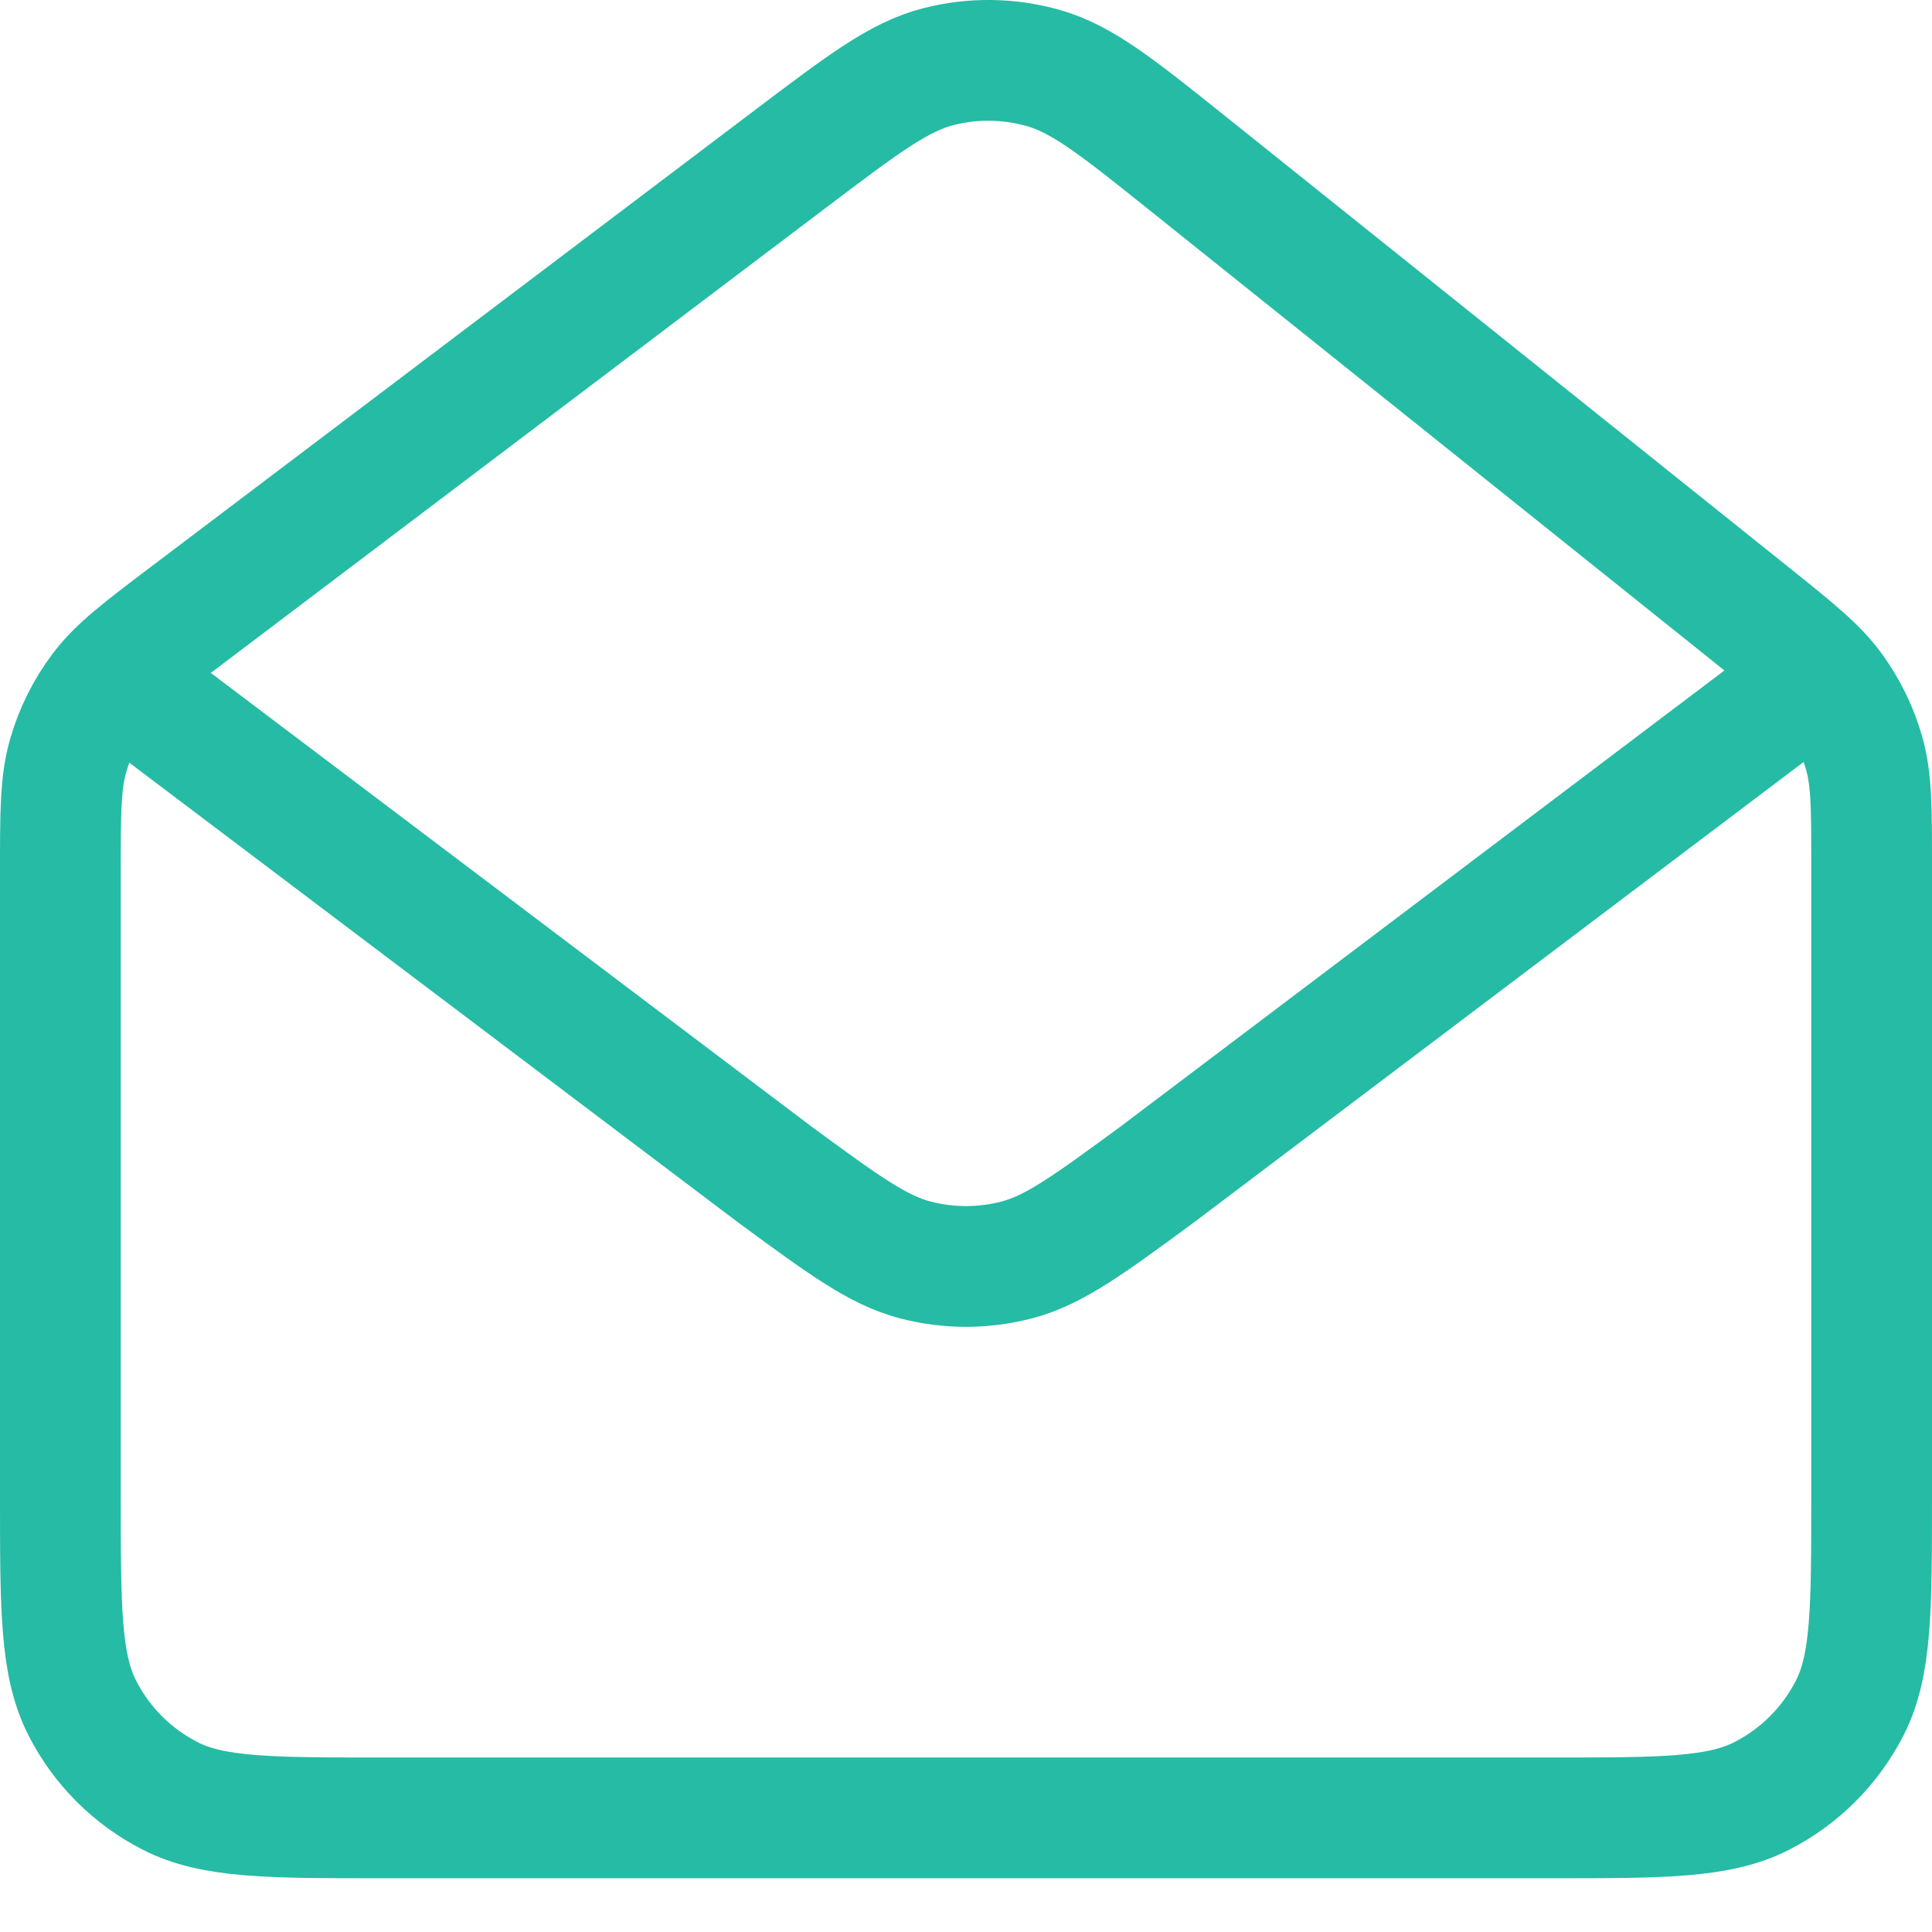
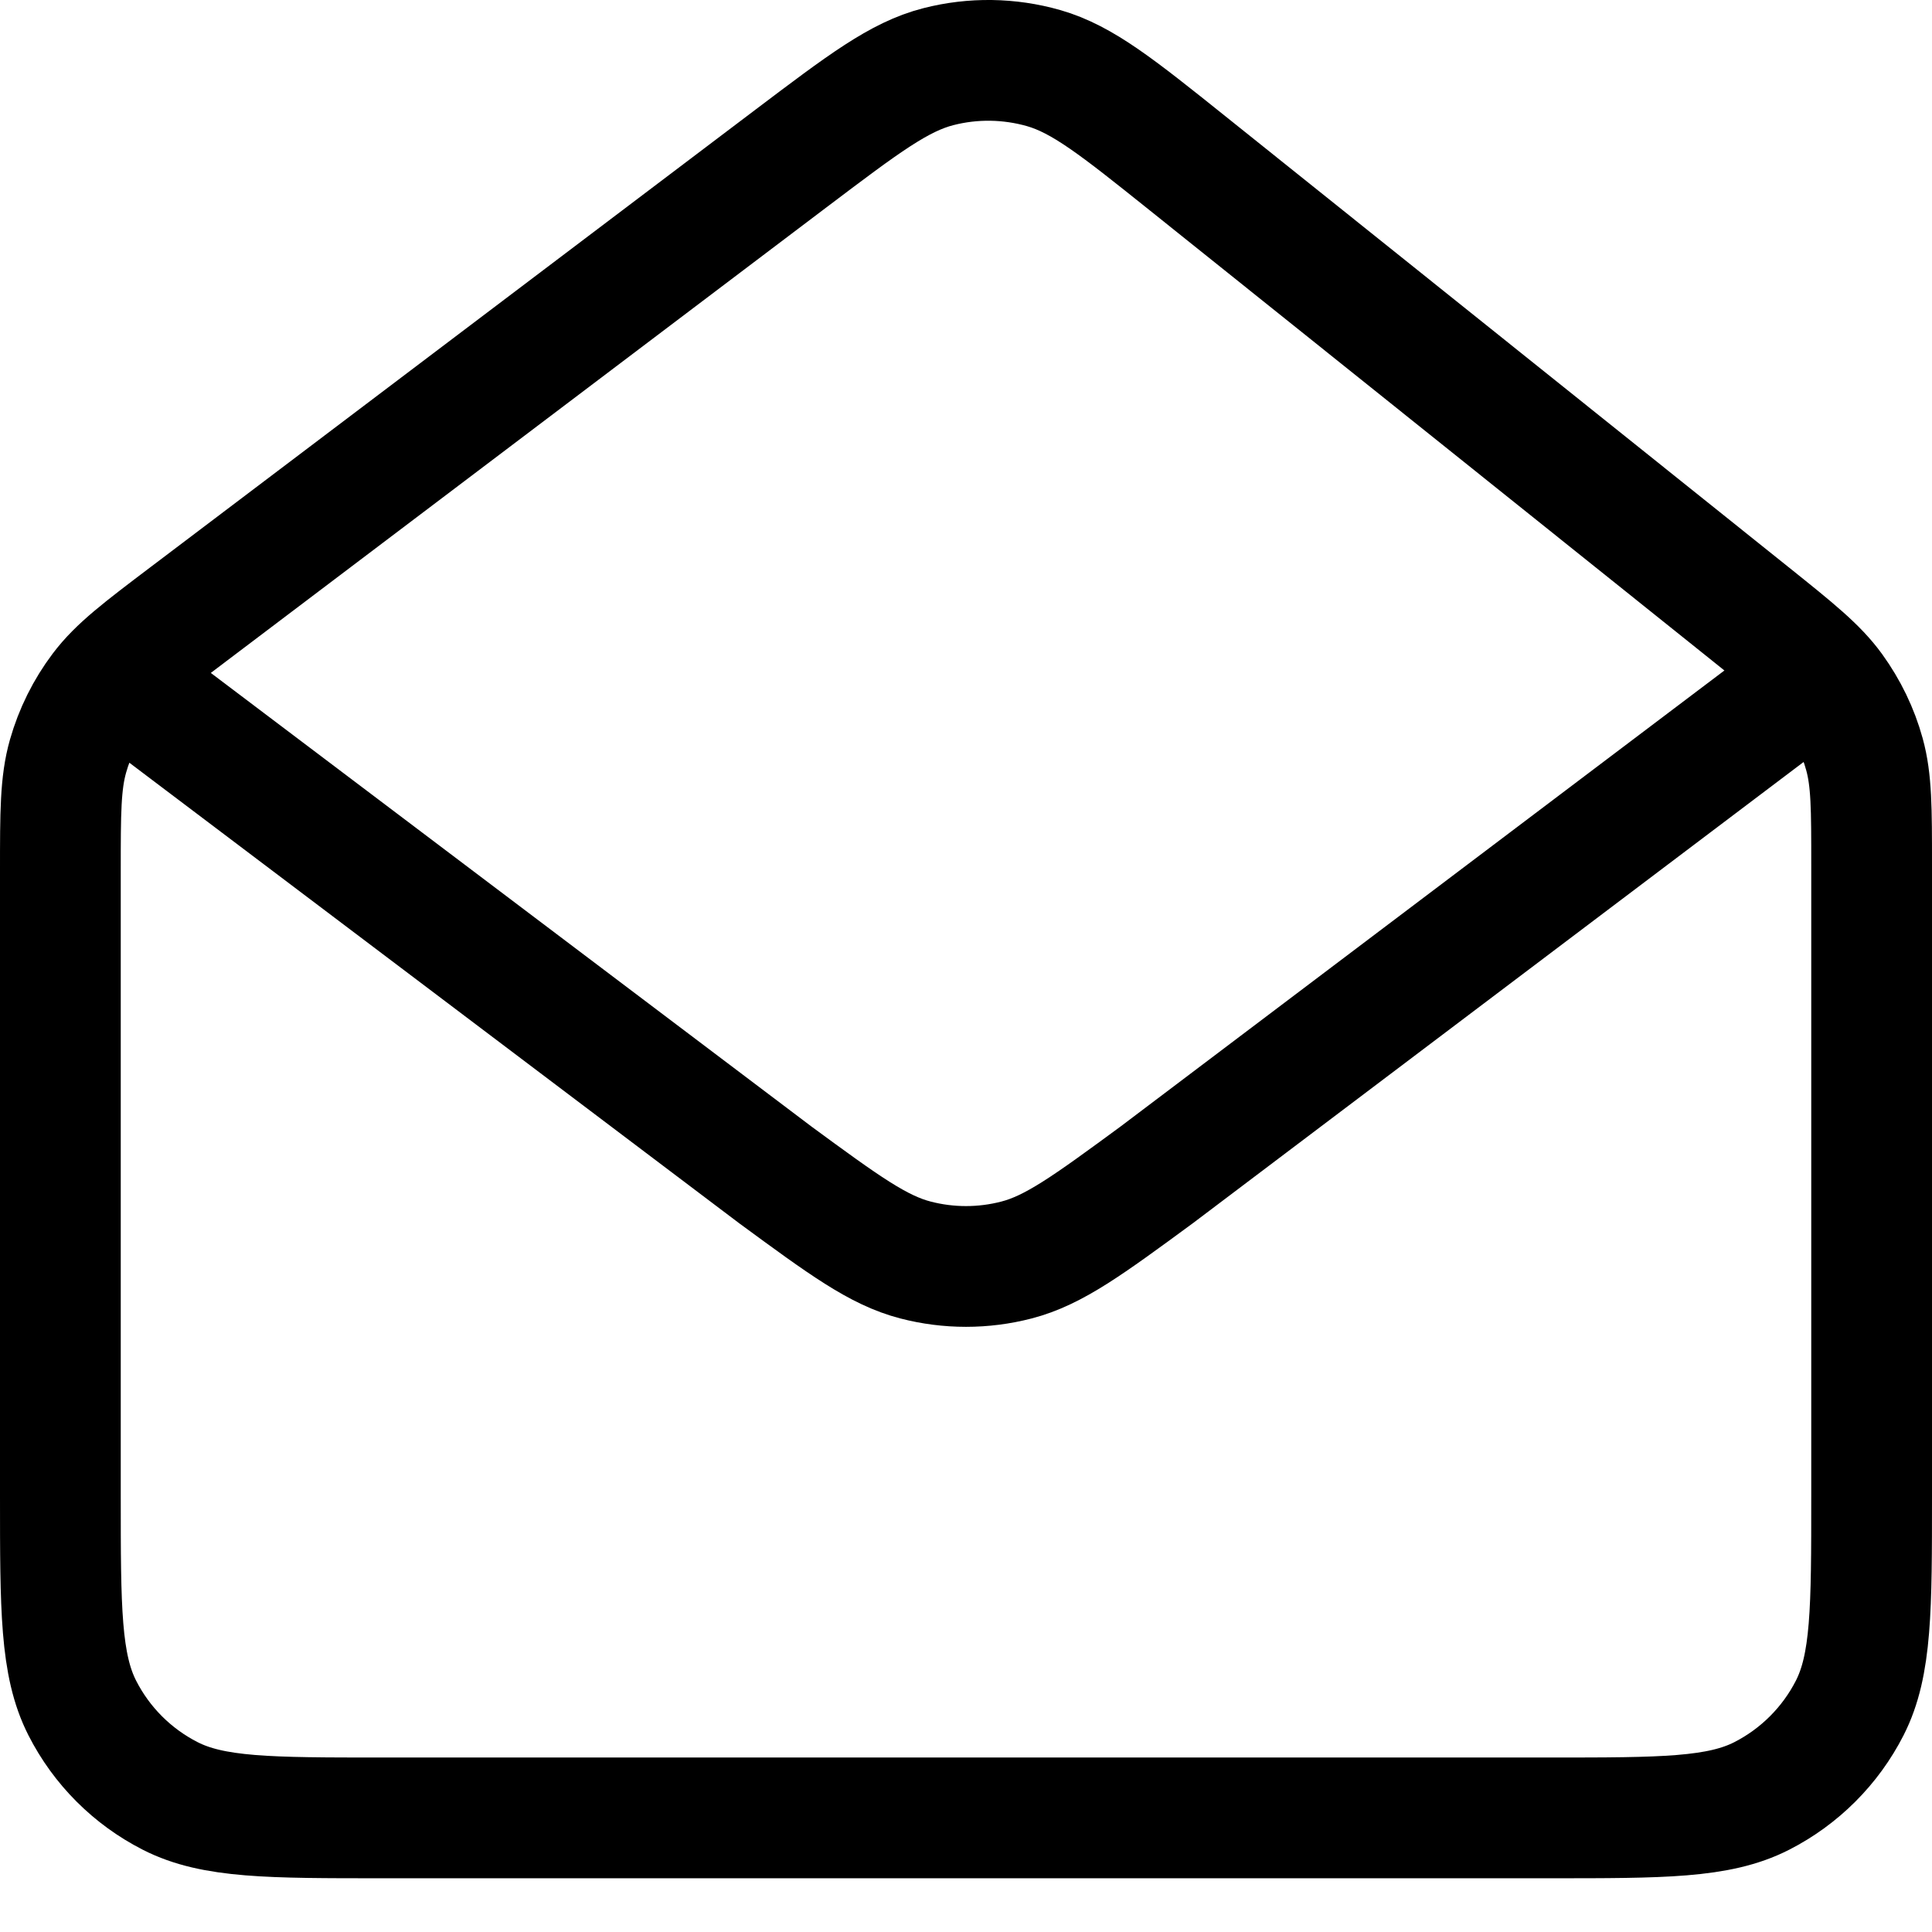
<svg xmlns="http://www.w3.org/2000/svg" width="32" height="32" viewBox="0 0 32 32" fill="none">
-   <path d="M2.667 11.776L12.846 19.463L12.85 19.466C13.98 20.295 14.545 20.71 15.165 20.87C15.712 21.012 16.288 21.012 16.835 20.87C17.455 20.71 18.022 20.294 19.154 19.463L29.333 11.776M29 10.175L19.669 2.704C18.51 1.776 17.93 1.313 17.286 1.128C16.717 0.966 16.115 0.957 15.543 1.104C14.893 1.27 14.302 1.718 13.117 2.613L3.116 10.176C2.34 10.763 1.952 11.056 1.672 11.427C1.424 11.756 1.24 12.127 1.127 12.523C1 12.97 1 13.457 1 14.43V24.776C1 26.643 1 27.577 1.363 28.29C1.683 28.918 2.192 29.427 2.82 29.747C3.532 30.11 4.465 30.11 6.328 30.11H25.672C27.535 30.11 28.467 30.11 29.179 29.747C29.806 29.427 30.317 28.917 30.637 28.29C31 27.578 31 26.645 31 24.782V14.32C31 13.392 31 12.925 30.881 12.493C30.775 12.108 30.599 11.746 30.365 11.422C30.101 11.058 29.735 10.764 29 10.175Z" stroke="#26BBA4" stroke-width="2" stroke-linecap="round" stroke-linejoin="round" />
+   <path d="M2.667 11.776L12.846 19.463L12.85 19.466C13.98 20.295 14.545 20.71 15.165 20.87C15.712 21.012 16.288 21.012 16.835 20.87C17.455 20.71 18.022 20.294 19.154 19.463L29.333 11.776M29 10.175L19.669 2.704C18.51 1.776 17.93 1.313 17.286 1.128C16.717 0.966 16.115 0.957 15.543 1.104C14.893 1.27 14.302 1.718 13.117 2.613L3.116 10.176C2.34 10.763 1.952 11.056 1.672 11.427C1.424 11.756 1.24 12.127 1.127 12.523C1 12.97 1 13.457 1 14.43V24.776C1 26.643 1 27.577 1.363 28.29C1.683 28.918 2.192 29.427 2.82 29.747C3.532 30.11 4.465 30.11 6.328 30.11H25.672C27.535 30.11 28.467 30.11 29.179 29.747C29.806 29.427 30.317 28.917 30.637 28.29C31 27.578 31 26.645 31 24.782V14.32C31 13.392 31 12.925 30.881 12.493C30.775 12.108 30.599 11.746 30.365 11.422C30.101 11.058 29.735 10.764 29 10.175Z" stroke="currentColor" stroke-width="2" stroke-linecap="round" stroke-linejoin="round" />
</svg>
